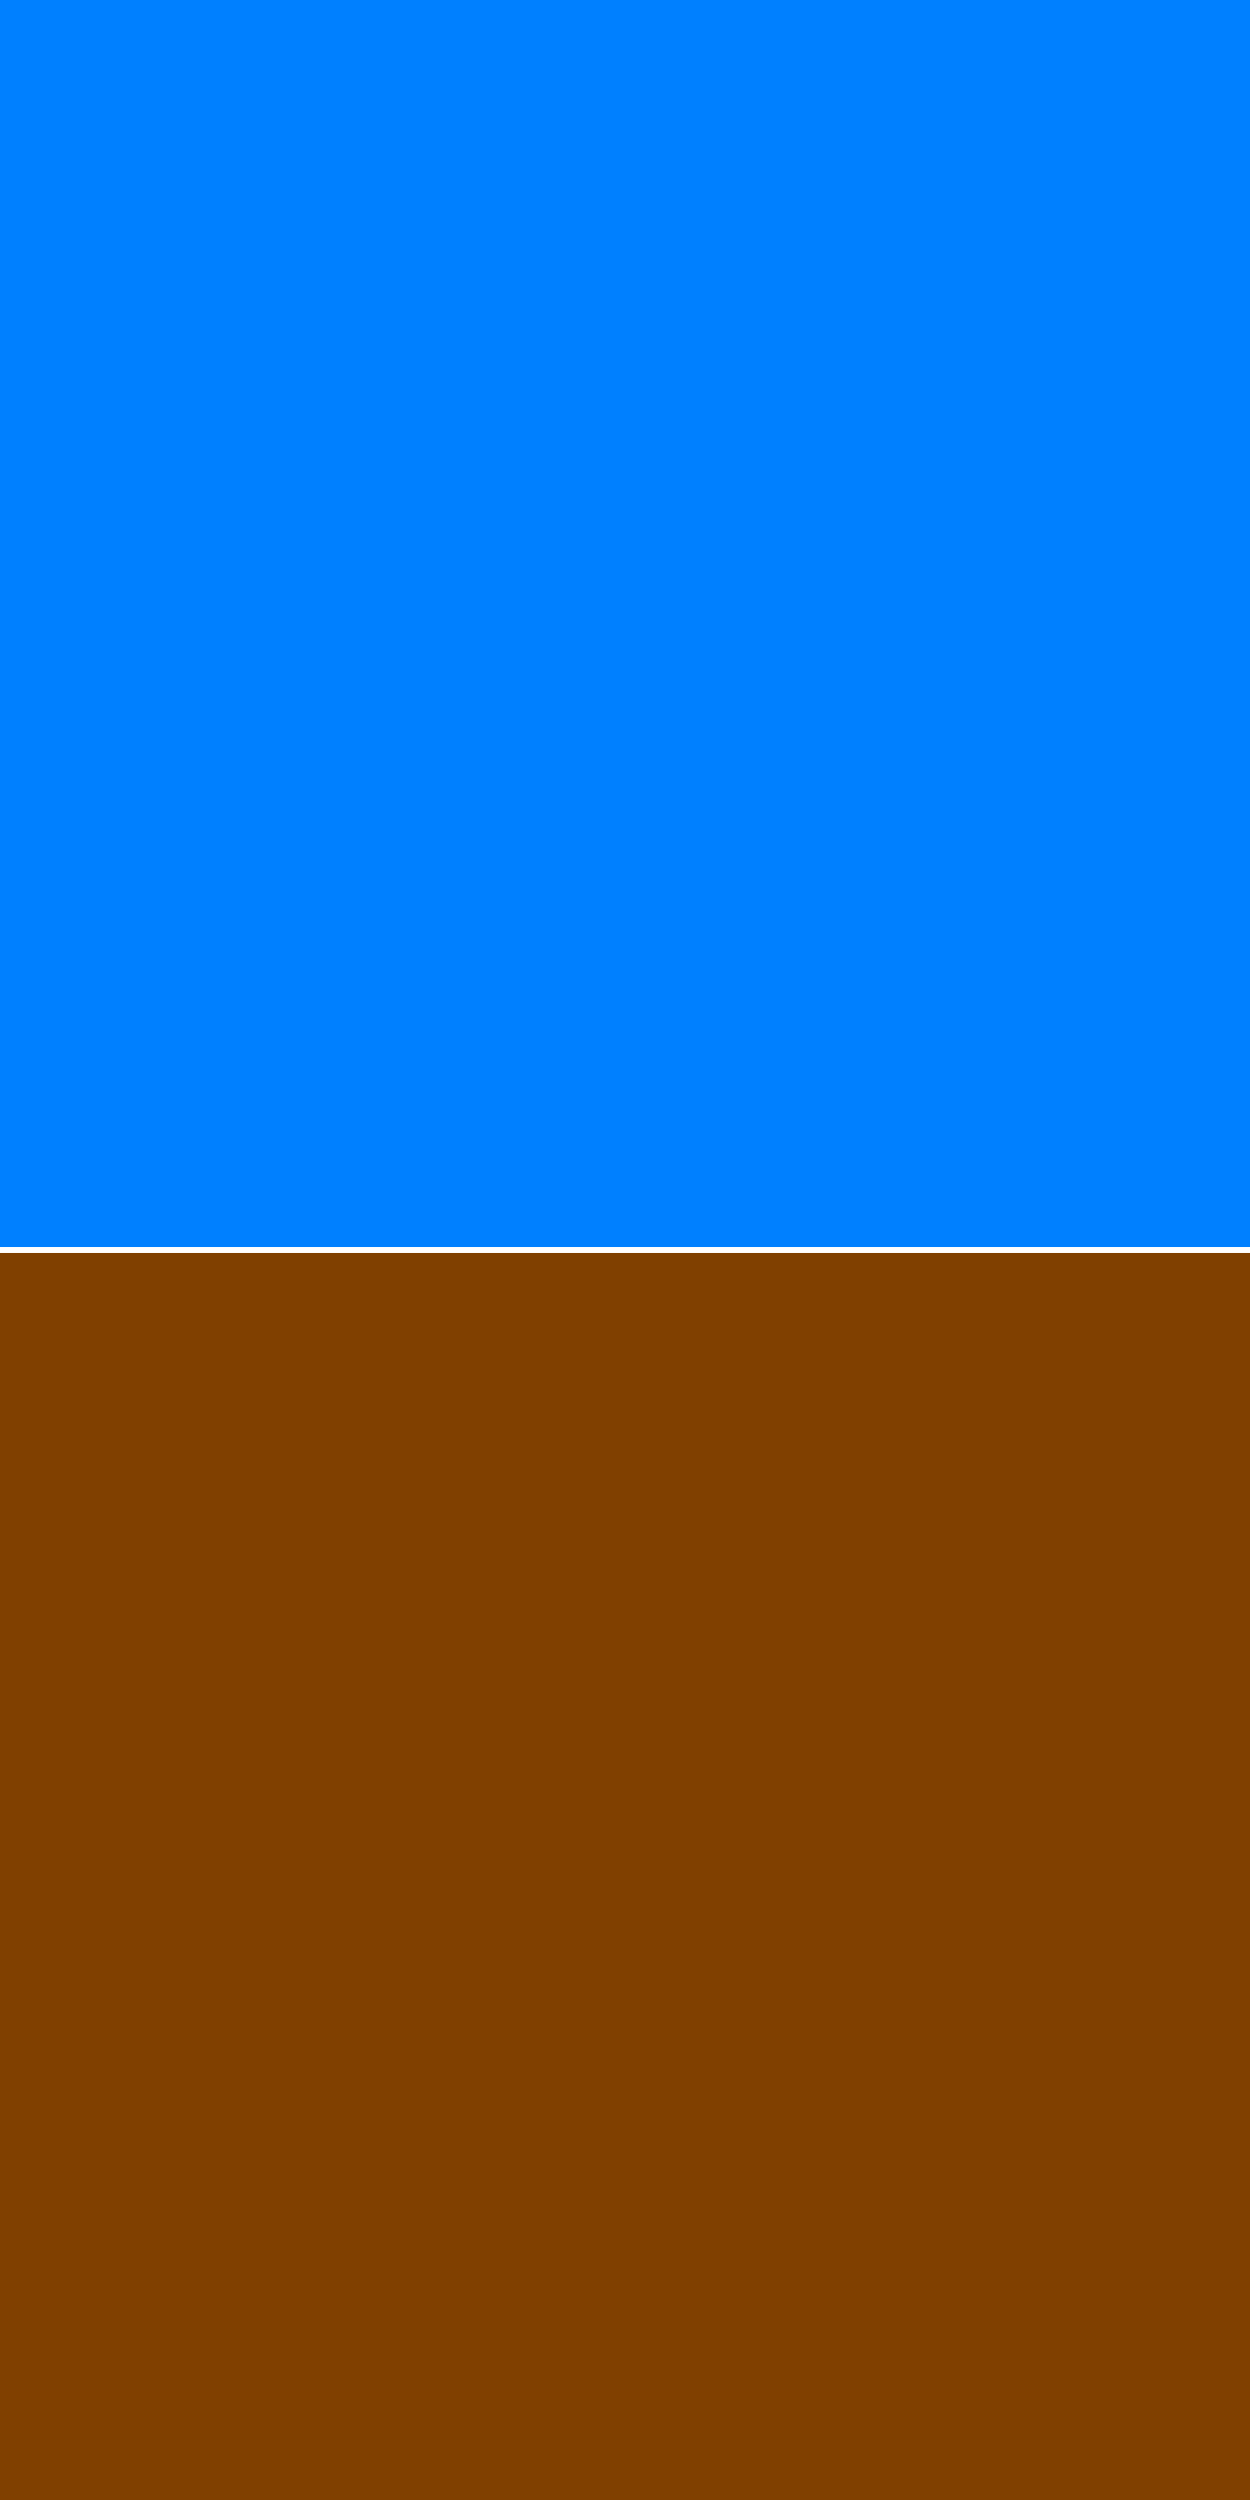
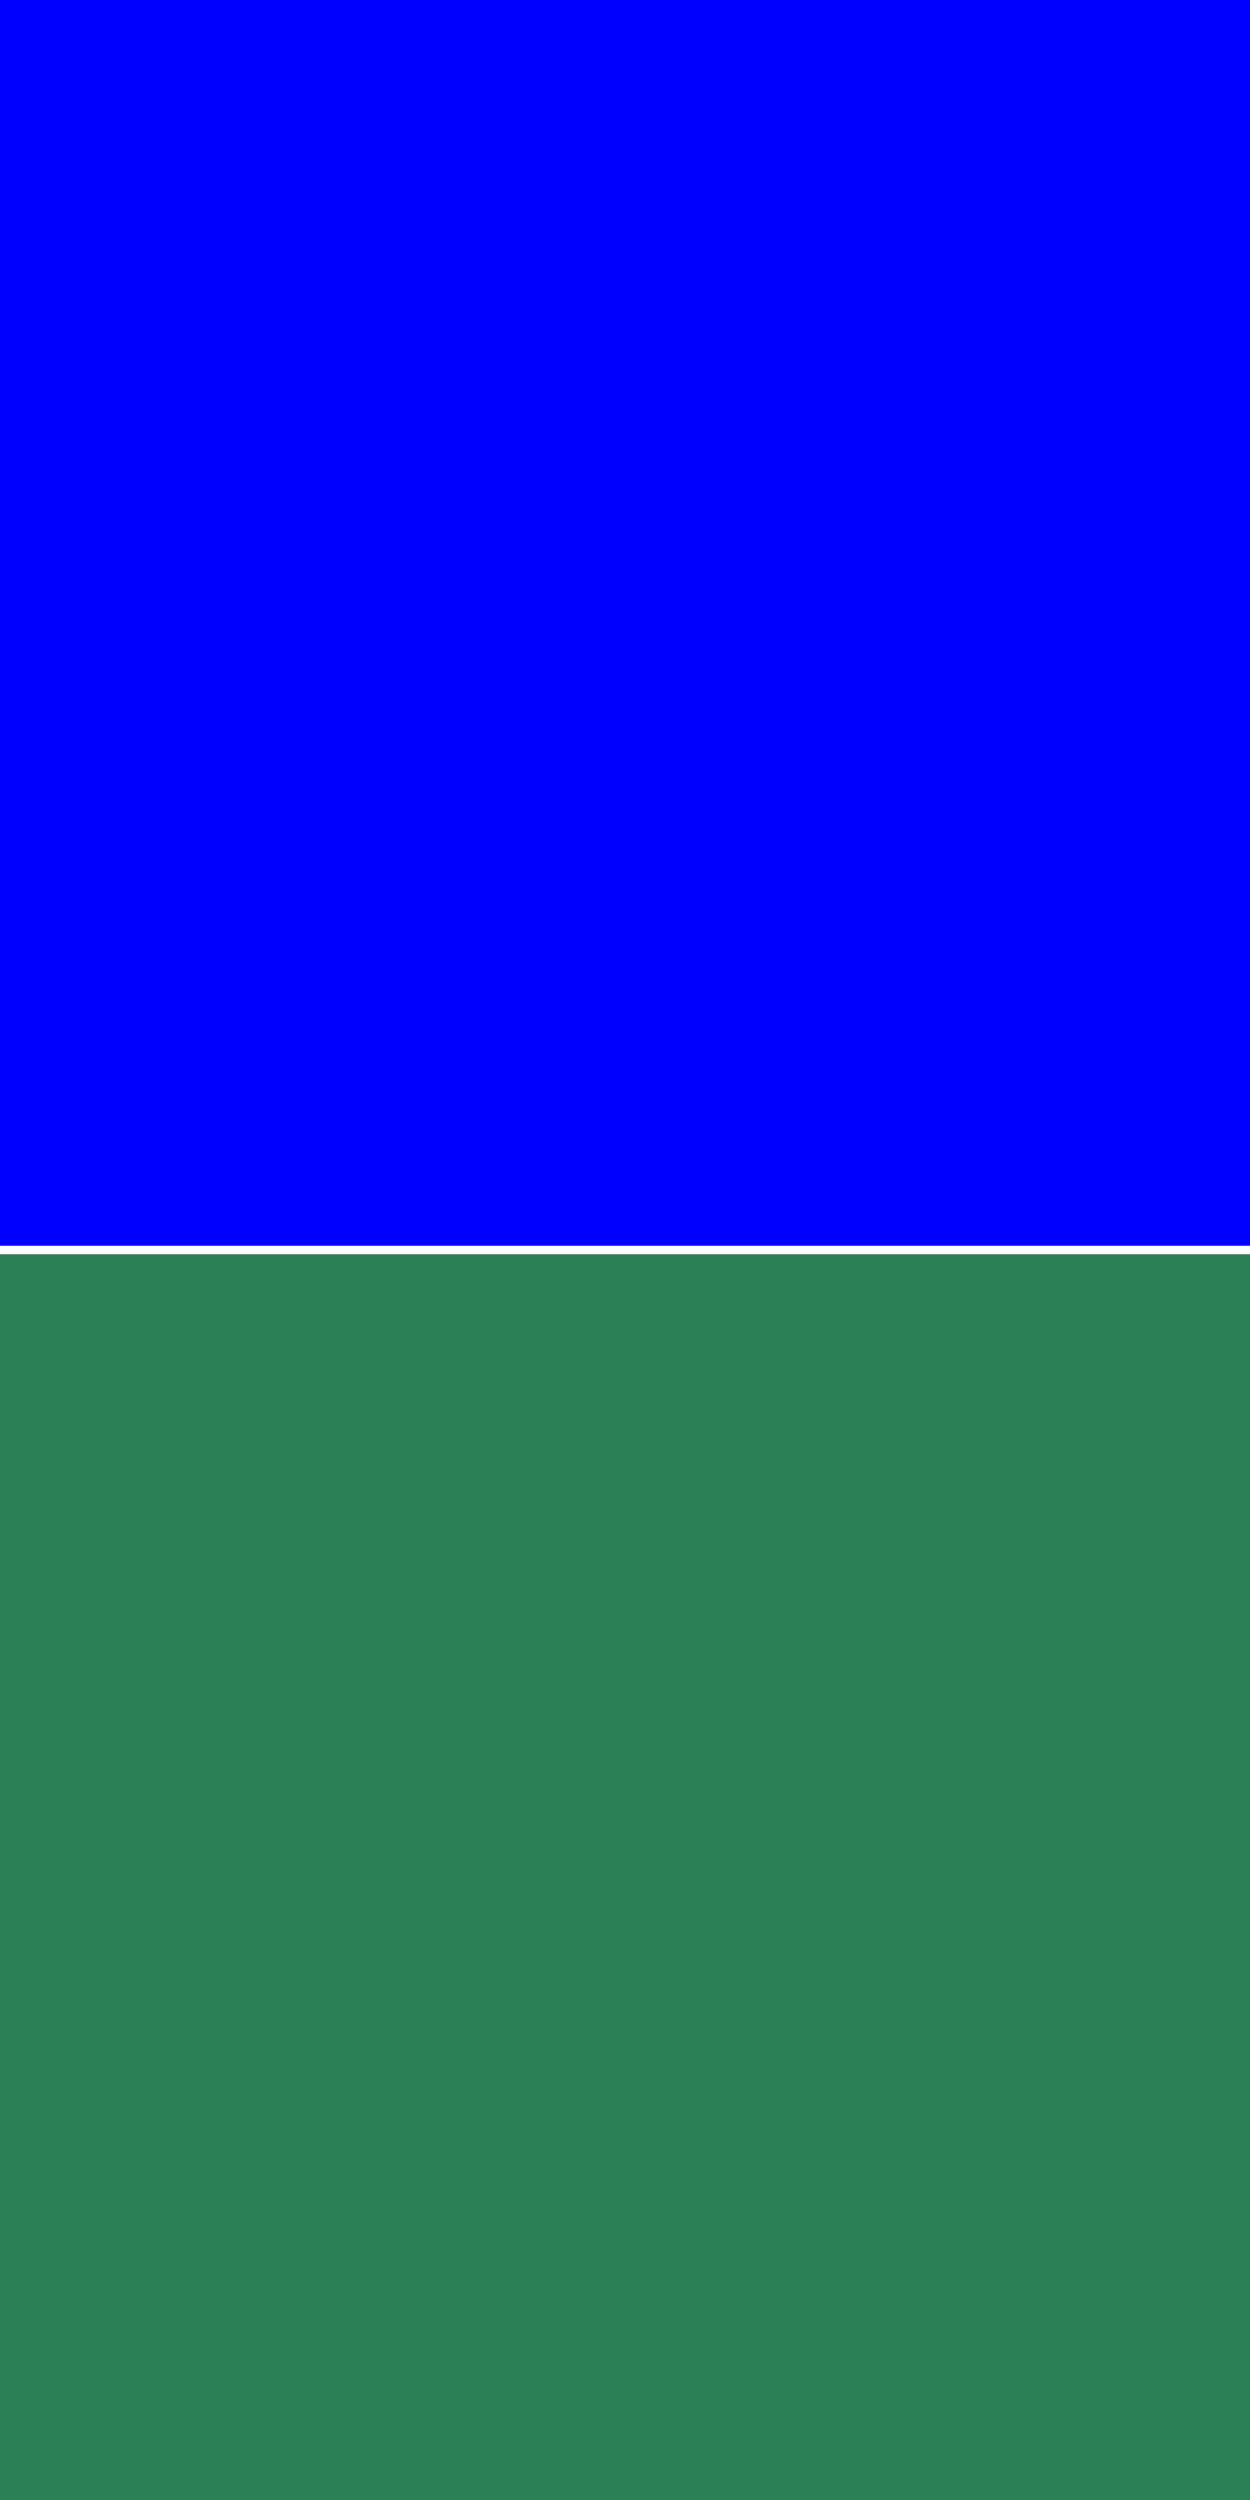
<svg xmlns="http://www.w3.org/2000/svg" width="210" height="420" id="svg2" version="1.1">
  <defs id="defs4" />
  <g id="layer1" transform="translate(0,-632.3622)">
-     <g id="g4115" transform="translate(419.5692,3.890867)">
-       <rect y="628.471" x="-419.569" height="210" width="210" id="rect4909-0" style="fill:#0080ff;fill-opacity:1;stroke:none" />
-       <rect y="838.471" x="-419.569" height="210" width="210" id="rect4909-6-8" style="fill:#804000;fill-opacity:1;stroke:none" />
-       <rect transform="scale(1,-1)" y="-838.971" x="-419.569" height="1" width="210" id="rect4307-3" style="fill:#ffffff;fill-opacity:1;stroke:none" />
+     <g id="g4556" transform="matrix(2.380952,0,0,1.428571,-145,-361.0124)">
+       <rect y="632.362" x="-3.3496094e-06" height="210" width="210" id="rect4909-0" style="fill:#0000ff;fill-opacity:1;stroke:none" />
+       <rect y="842.362" x="-3.3496094e-06" height="210" width="210" id="rect4909-6-8" style="fill:#2b8056;fill-opacity:1;stroke:none" />
+       <rect transform="scale(1,-1)" y="-842.862" x="-3.3496094e-06" height="1" width="210" id="rect4307-3" style="fill:#ffffff;fill-opacity:1;stroke:none" />
    </g>
  </g>
</svg>
